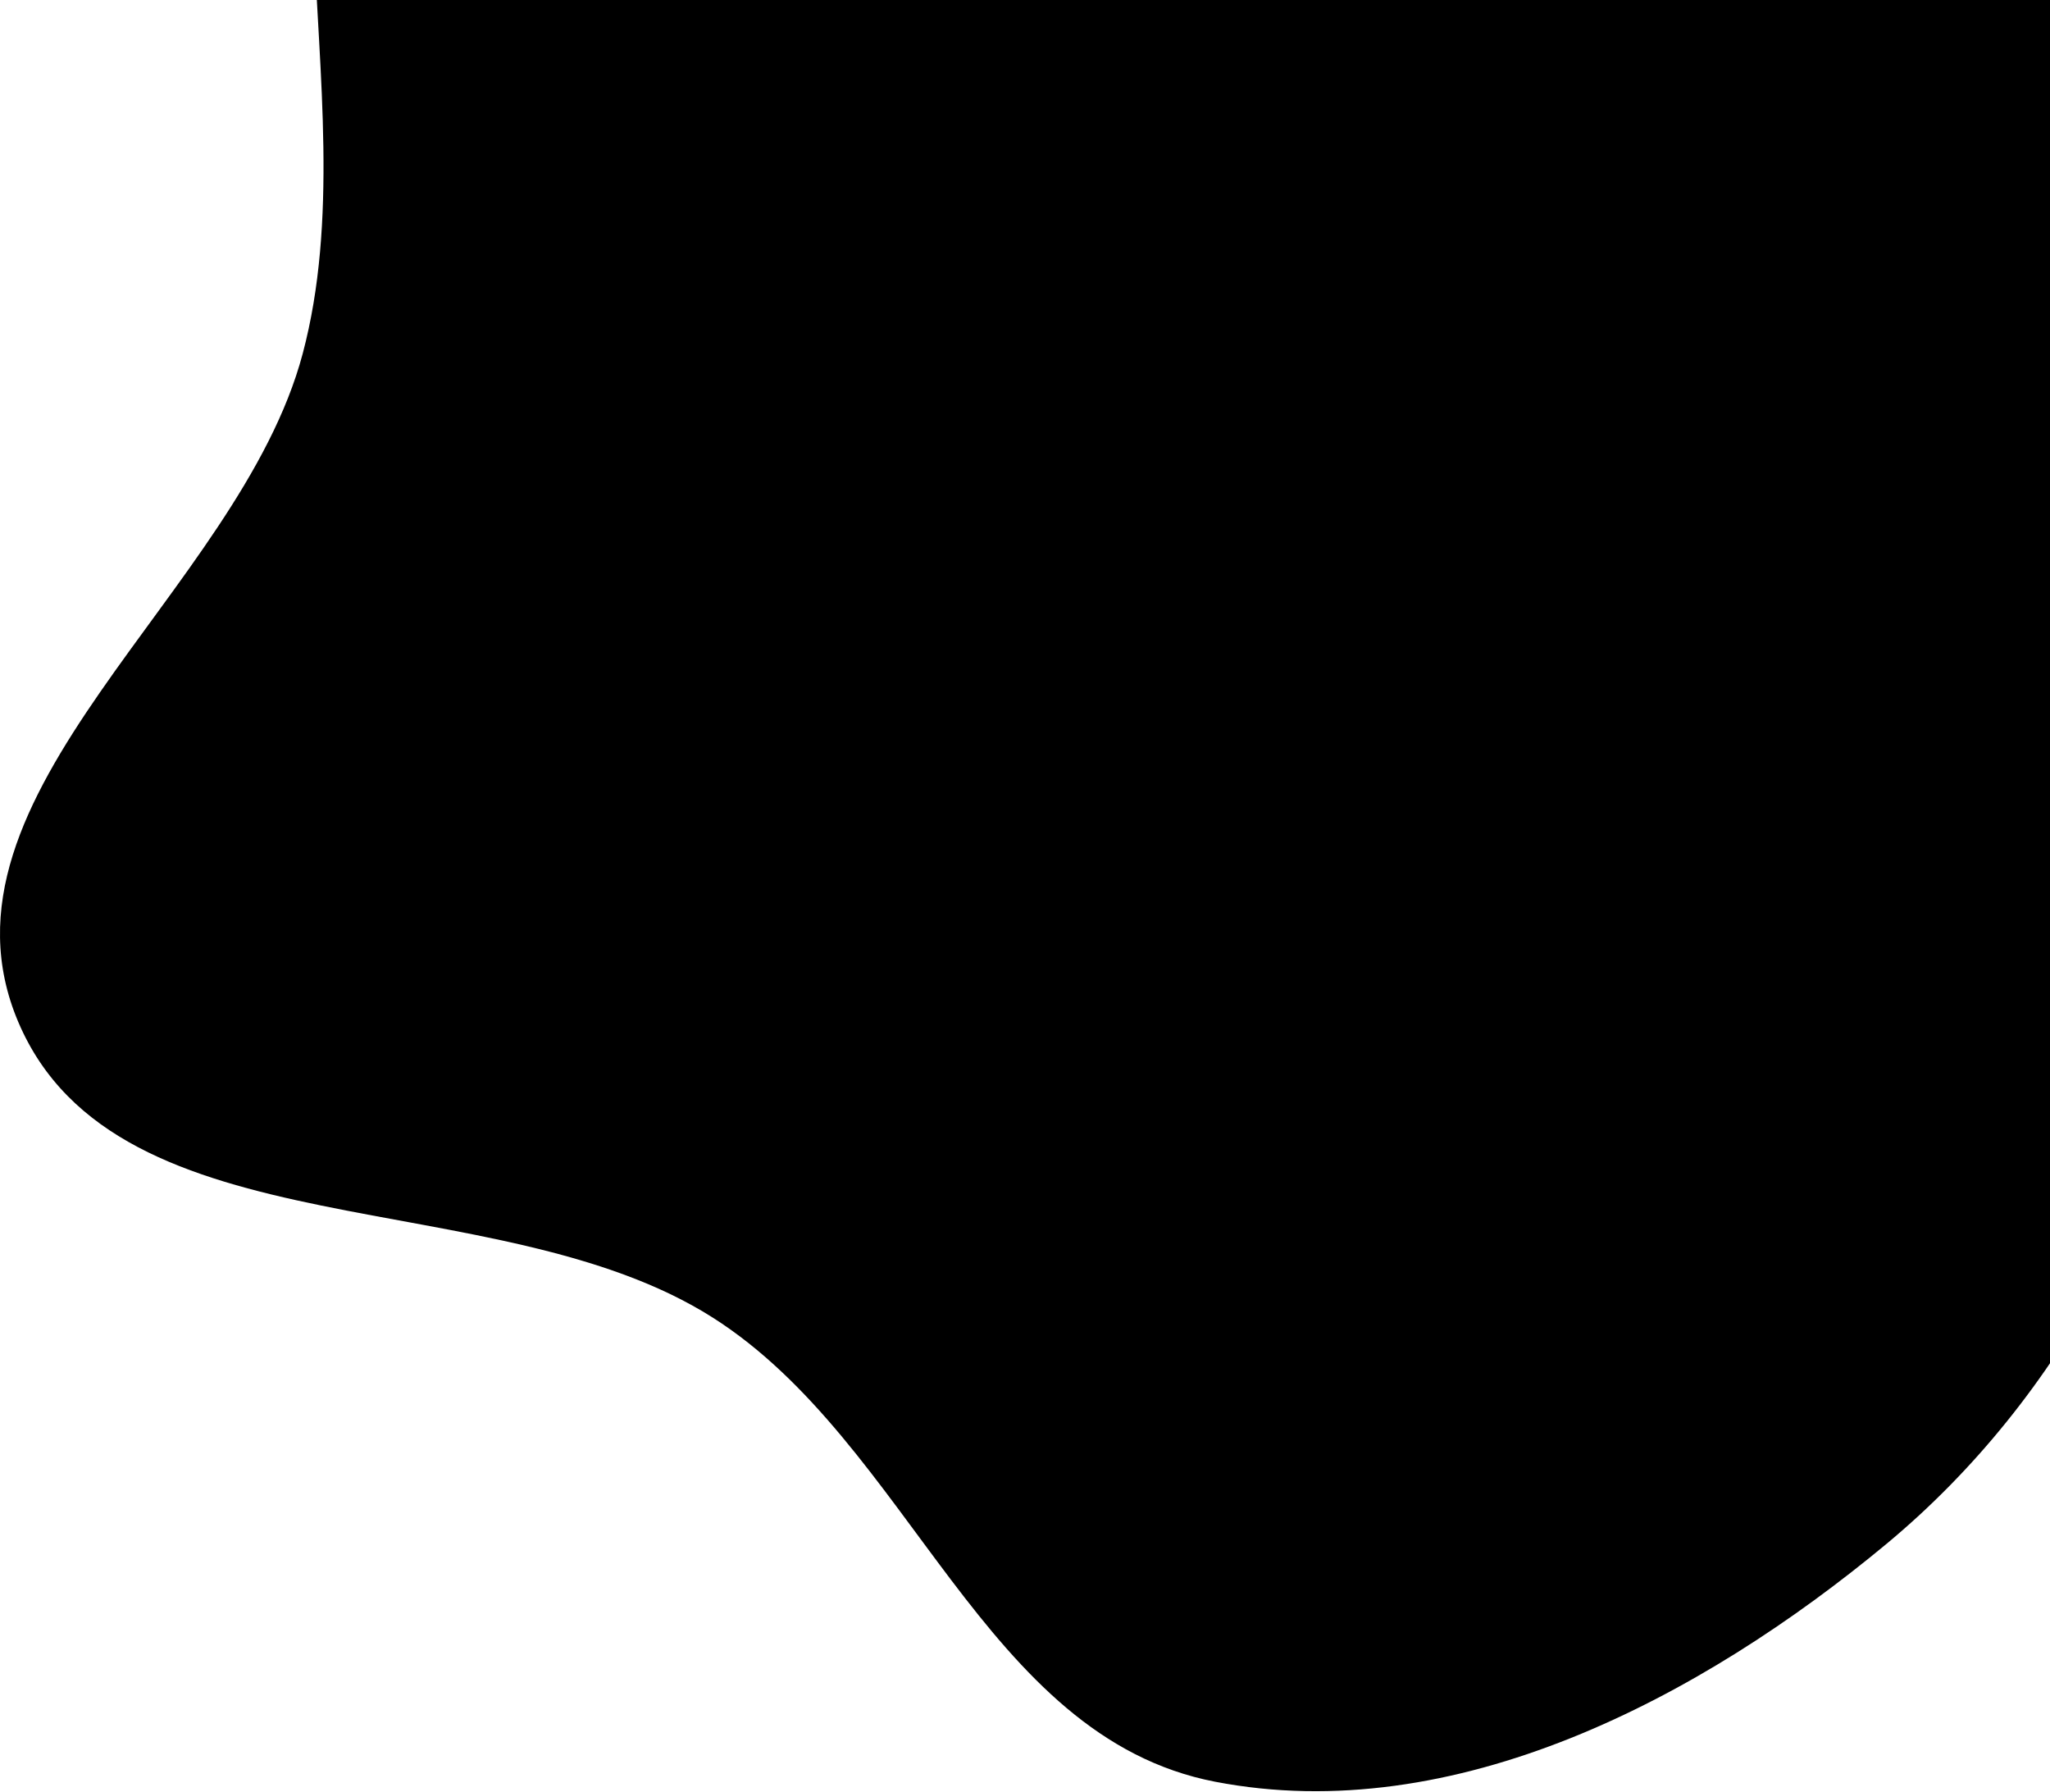
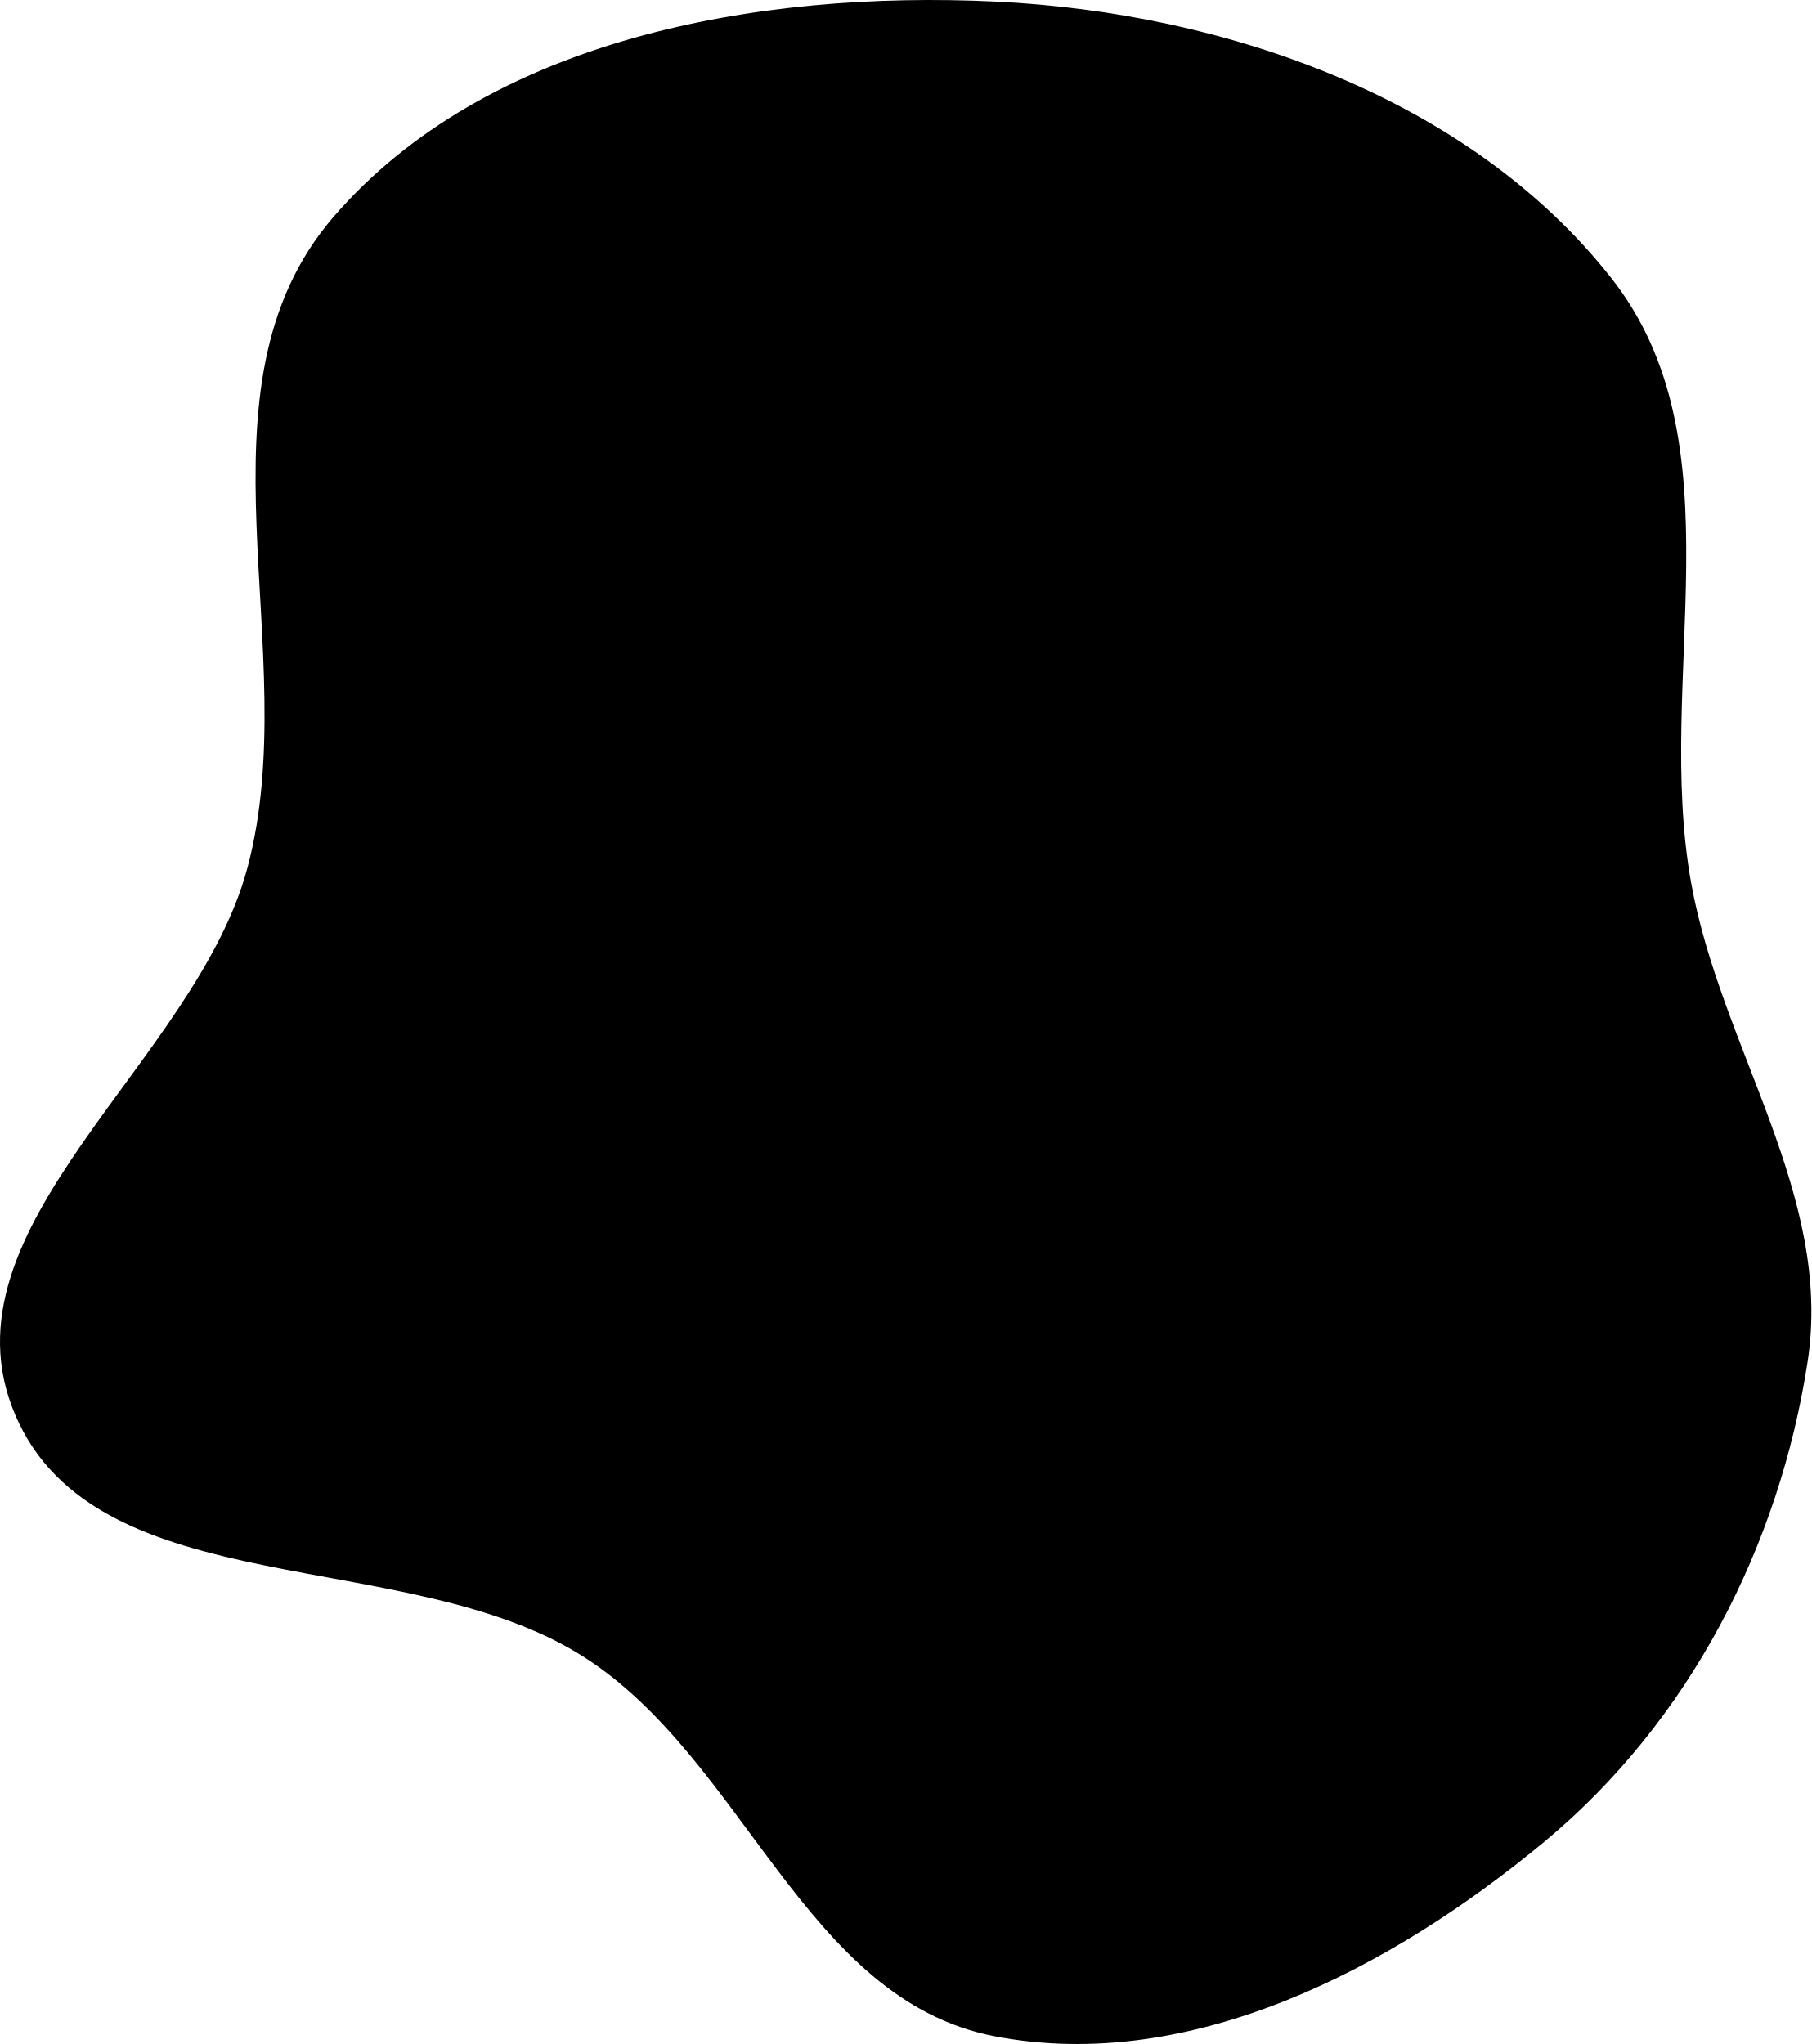
- <svg xmlns="http://www.w3.org/2000/svg" width="720" height="629" viewBox="0 0 720 629" fill="none">
-   <path fill-rule="evenodd" clip-rule="evenodd" d="M426.755 -247.339C526.01 -242.623 630.416 -205.737 691.019 -128.942C747.053 -57.936 709.403 42.888 725.408 131.114C738.276 202.044 786.302 264.961 775.404 336.204C763.332 415.132 724.842 490.453 662.532 542.186C597.271 596.368 510.835 641.895 426.755 625.671C345.261 609.947 319.875 506.823 250.249 462.635C174.069 414.287 41.253 440.785 6.431 358.913C-27.682 278.71 83.957 208.257 106.308 124.209C131.067 31.108 79.608 -81.367 143.094 -154.976C208.865 -231.236 324.689 -252.189 426.755 -247.339Z" fill="black" />
+ <svg xmlns="http://www.w3.org/2000/svg" width="778" height="878" viewBox="0 0 778 878" fill="none">
+   <path fill-rule="evenodd" clip-rule="evenodd" d="M427.255 1.161C526.51 5.877 630.917 42.763 691.519 119.558C747.553 190.564 709.903 291.388 725.909 379.614C738.777 450.544 786.802 513.461 775.905 584.704C763.832 663.632 725.343 738.952 663.032 790.686C597.772 844.868 511.336 890.395 427.255 874.171C345.762 858.447 320.376 755.323 250.75 711.135C174.569 662.787 41.753 689.285 6.932 607.413C-27.181 527.21 84.457 456.757 106.809 372.709C131.568 279.608 80.109 167.133 143.594 93.524C209.366 17.264 325.19 -3.689 427.255 1.161Z" fill="black" stroke="black" />
</svg>
